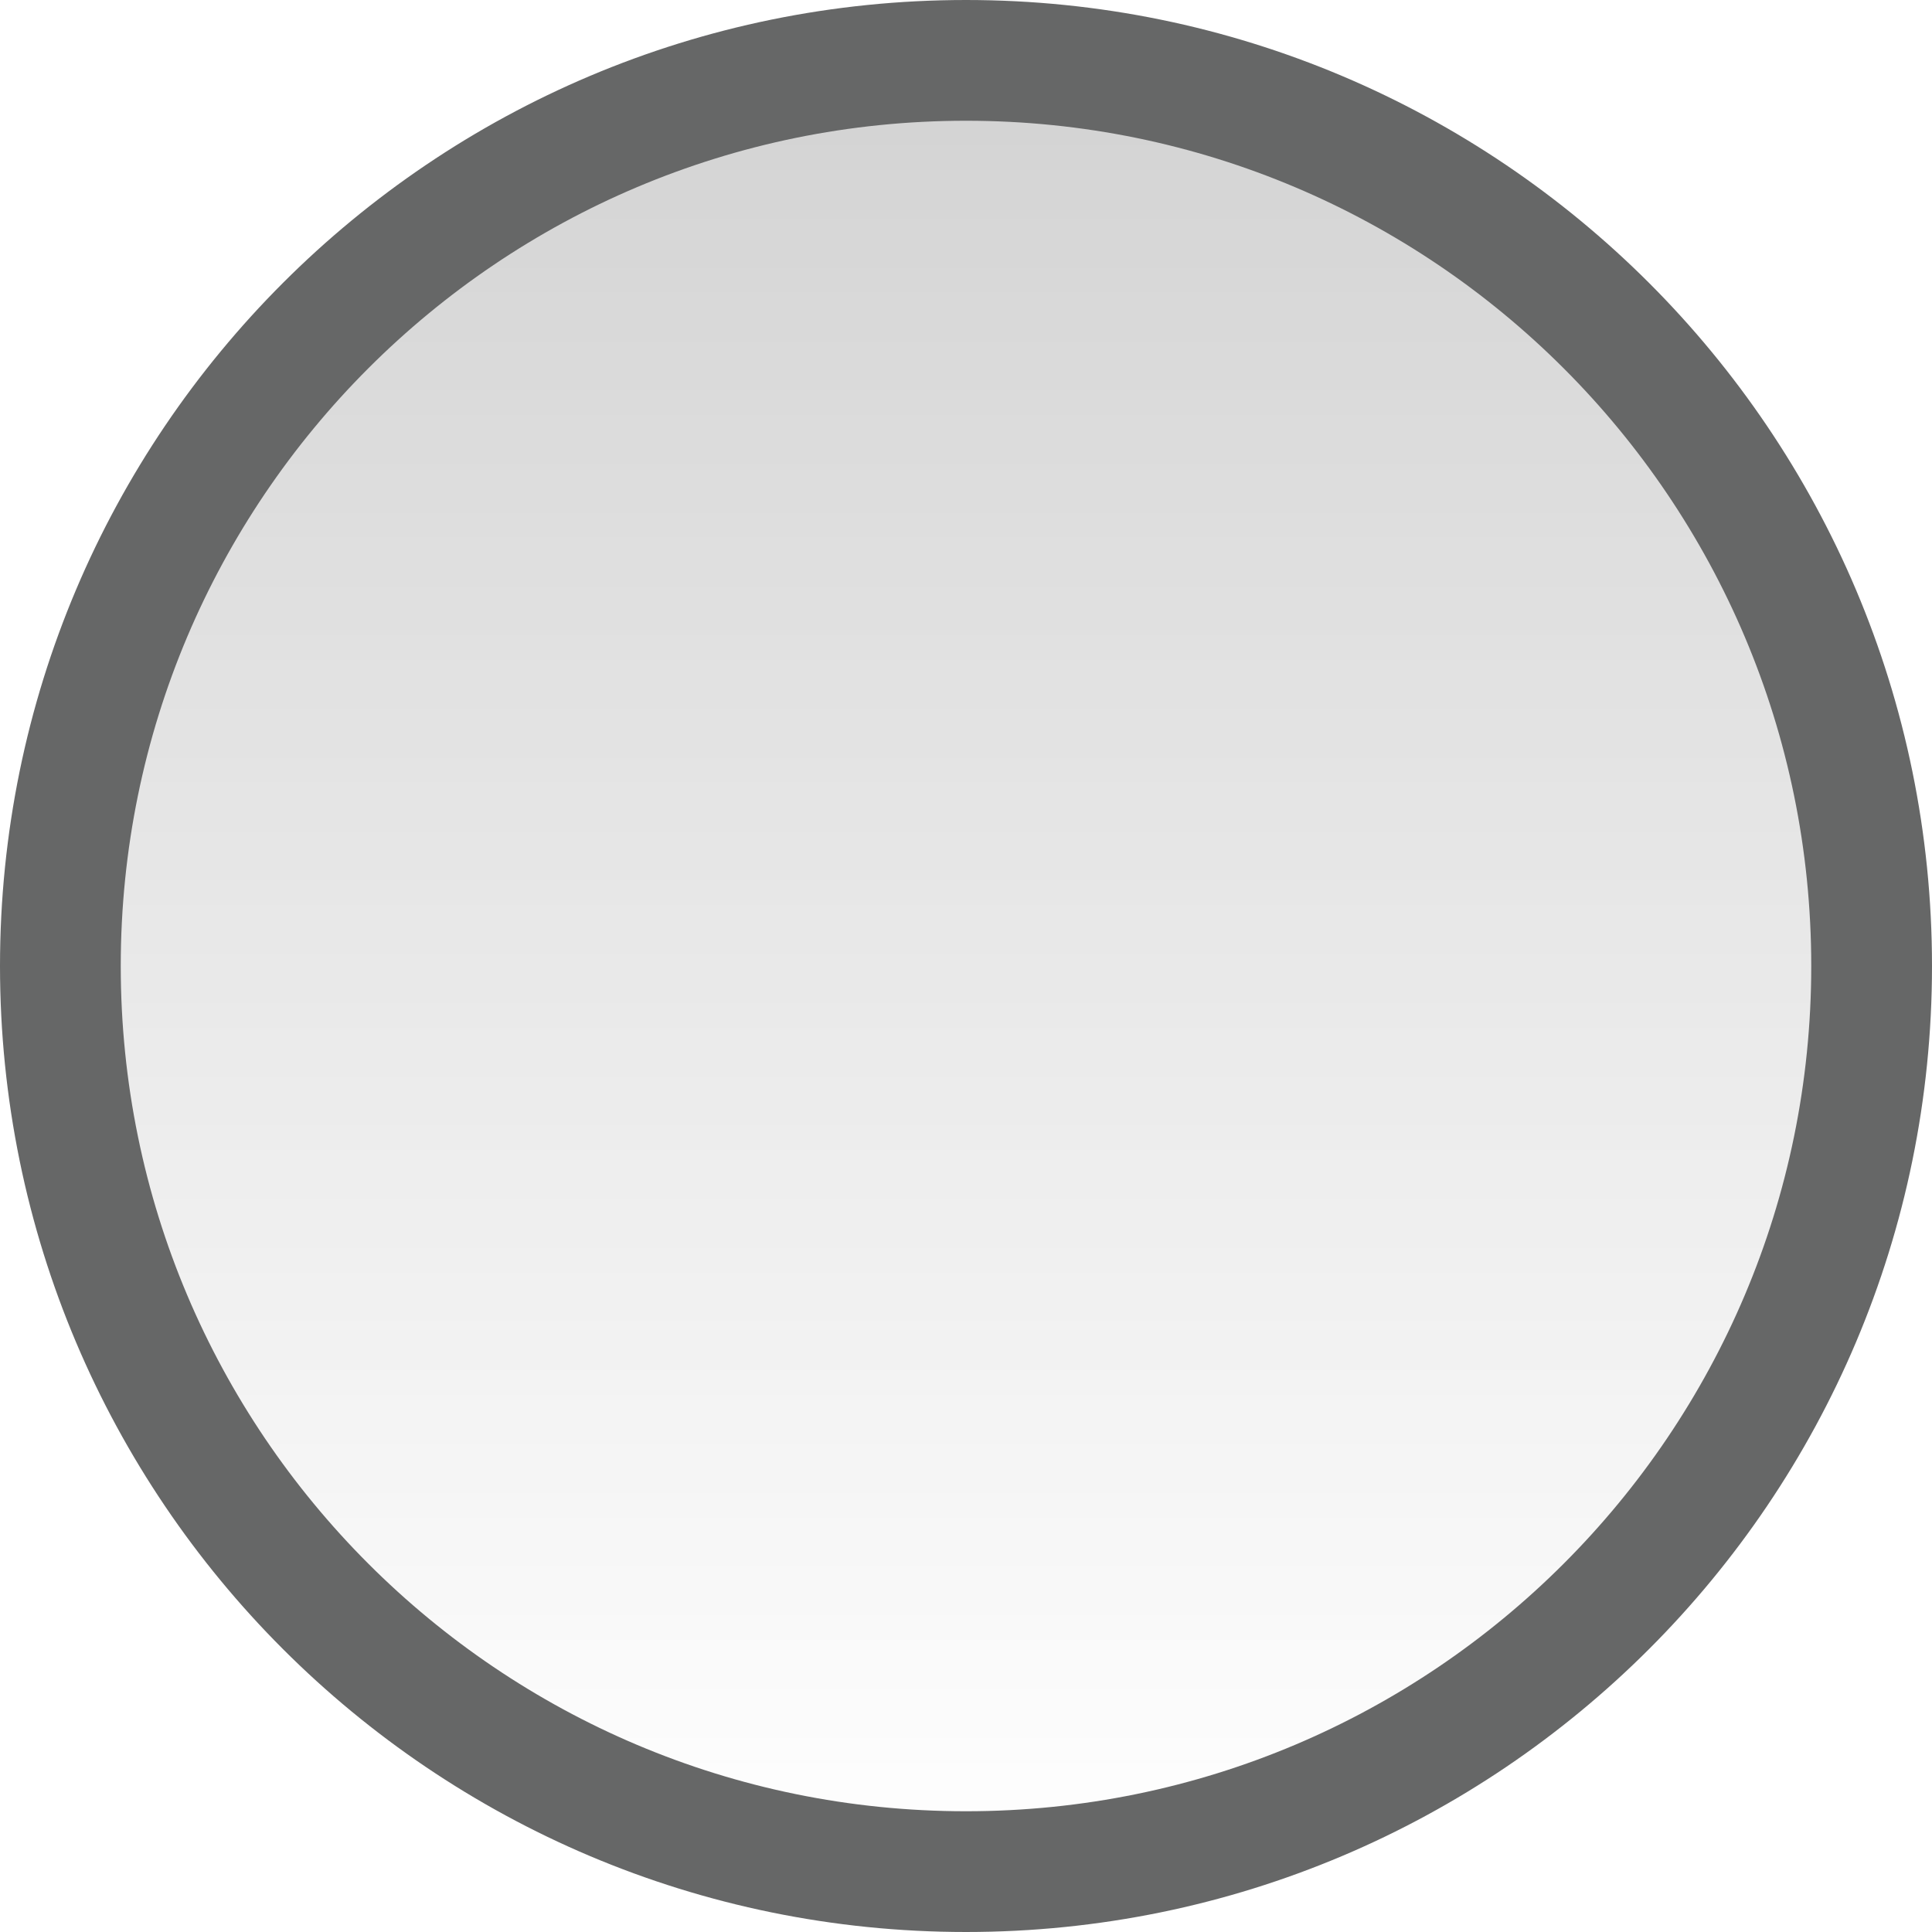
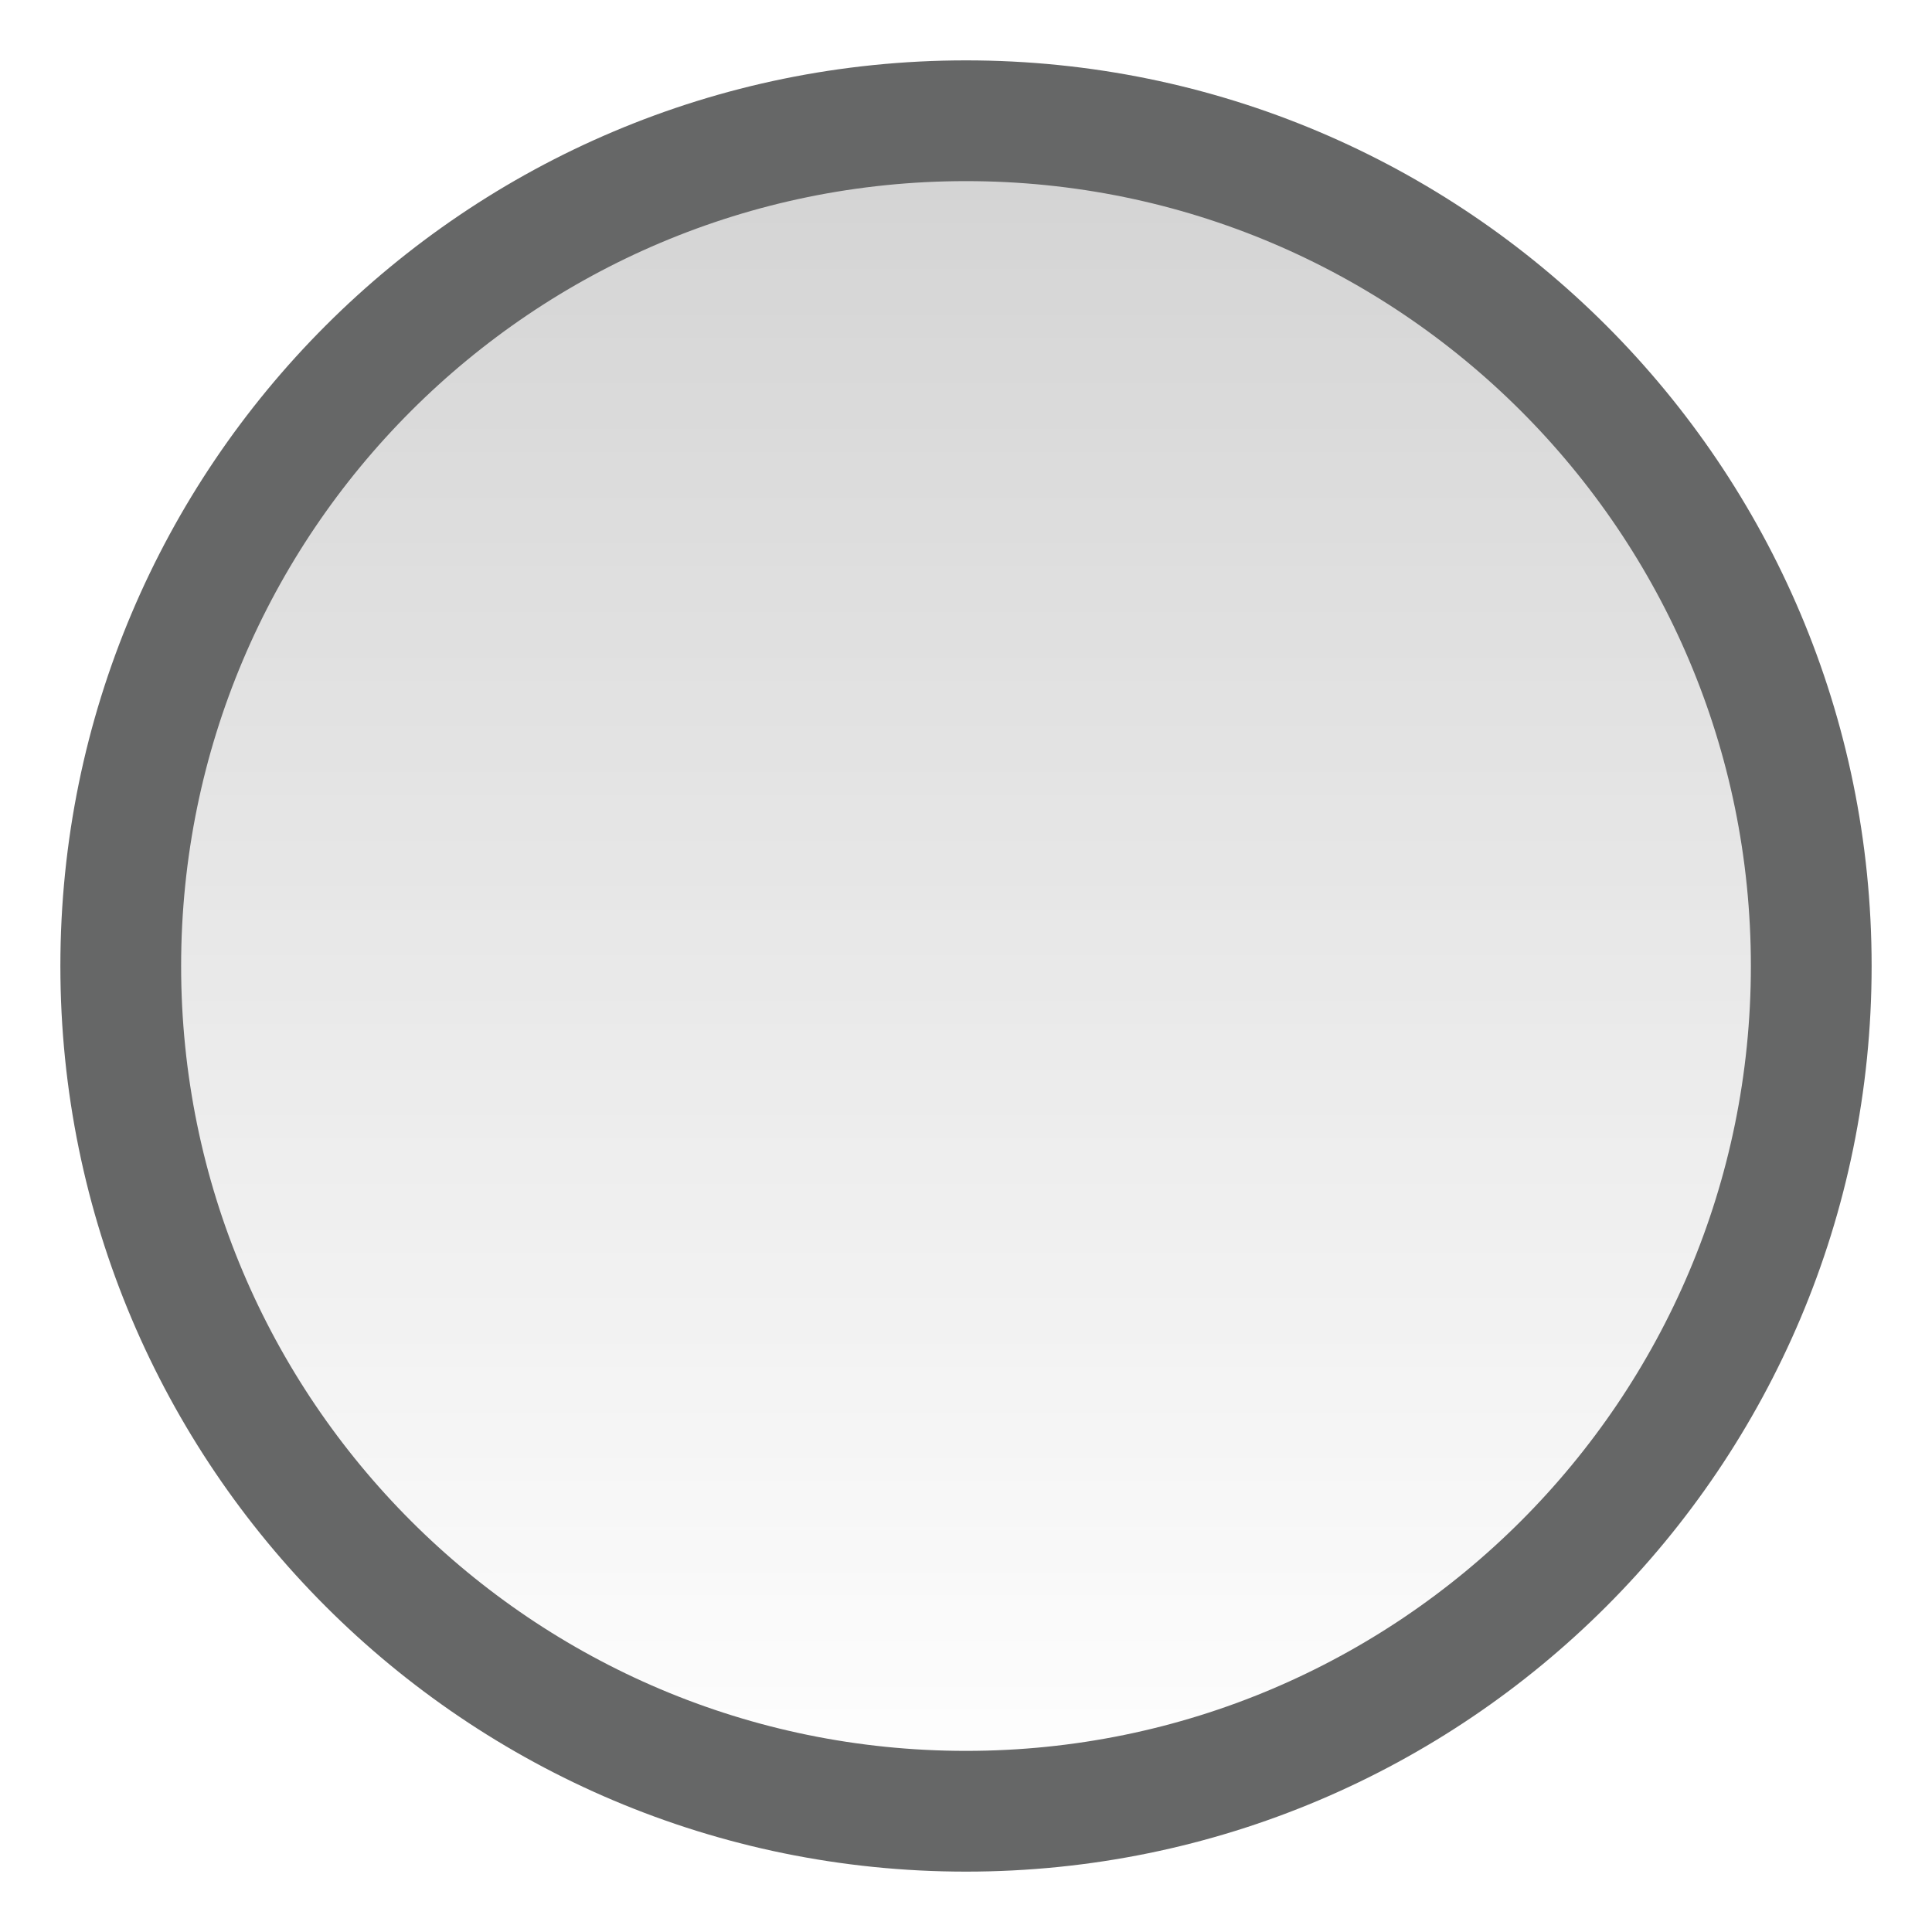
- <svg xmlns="http://www.w3.org/2000/svg" version="1.1" id="图层_1" x="0px" y="0px" width="16px" height="16px" viewBox="-1 -1 16 16" enable-background="new -1 -1 16 16" xml:space="preserve">
-   <defs id="defs12" />
-   <linearGradient id="SVGID_1_" gradientUnits="userSpaceOnUse" x1="3" y1="-297.5" x2="3" y2="-282.5" gradientTransform="matrix(1 0 0 -1 4 -283)">
-     <stop offset="0" style="stop-color:#FFFFFF" id="stop4" />
-     <stop offset="1" style="stop-color:#B5B5B5" id="stop6" />
+ <svg xmlns="http://www.w3.org/2000/svg" version="1.1" id="图层_1" x="0px" y="0px" width="16px" height="16px" viewBox="0 0 16 16" enable-background="new 0 0 16 16" xml:space="preserve">
+   <linearGradient id="circle8_1_" gradientUnits="userSpaceOnUse" x1="278" y1="726" x2="278" y2="712" gradientTransform="matrix(1 0 0 1 -270 -711)">
+     <stop offset="0" style="stop-color:#FFFFFF" />
+     <stop offset="1" style="stop-color:#B5B5B5" />
  </linearGradient>
-   <circle fill="url(#SVGID_1_)" stroke="#000102" stroke-miterlimit="10" cx="7" cy="7" r="7.5" id="circle8" style="opacity:0.6" />
+   <circle id="circle8" opacity="0.6" fill="url(#circle8_1_)" stroke="#000102" stroke-miterlimit="10" enable-background="new    " cx="8" cy="8" r="7" />
</svg>
